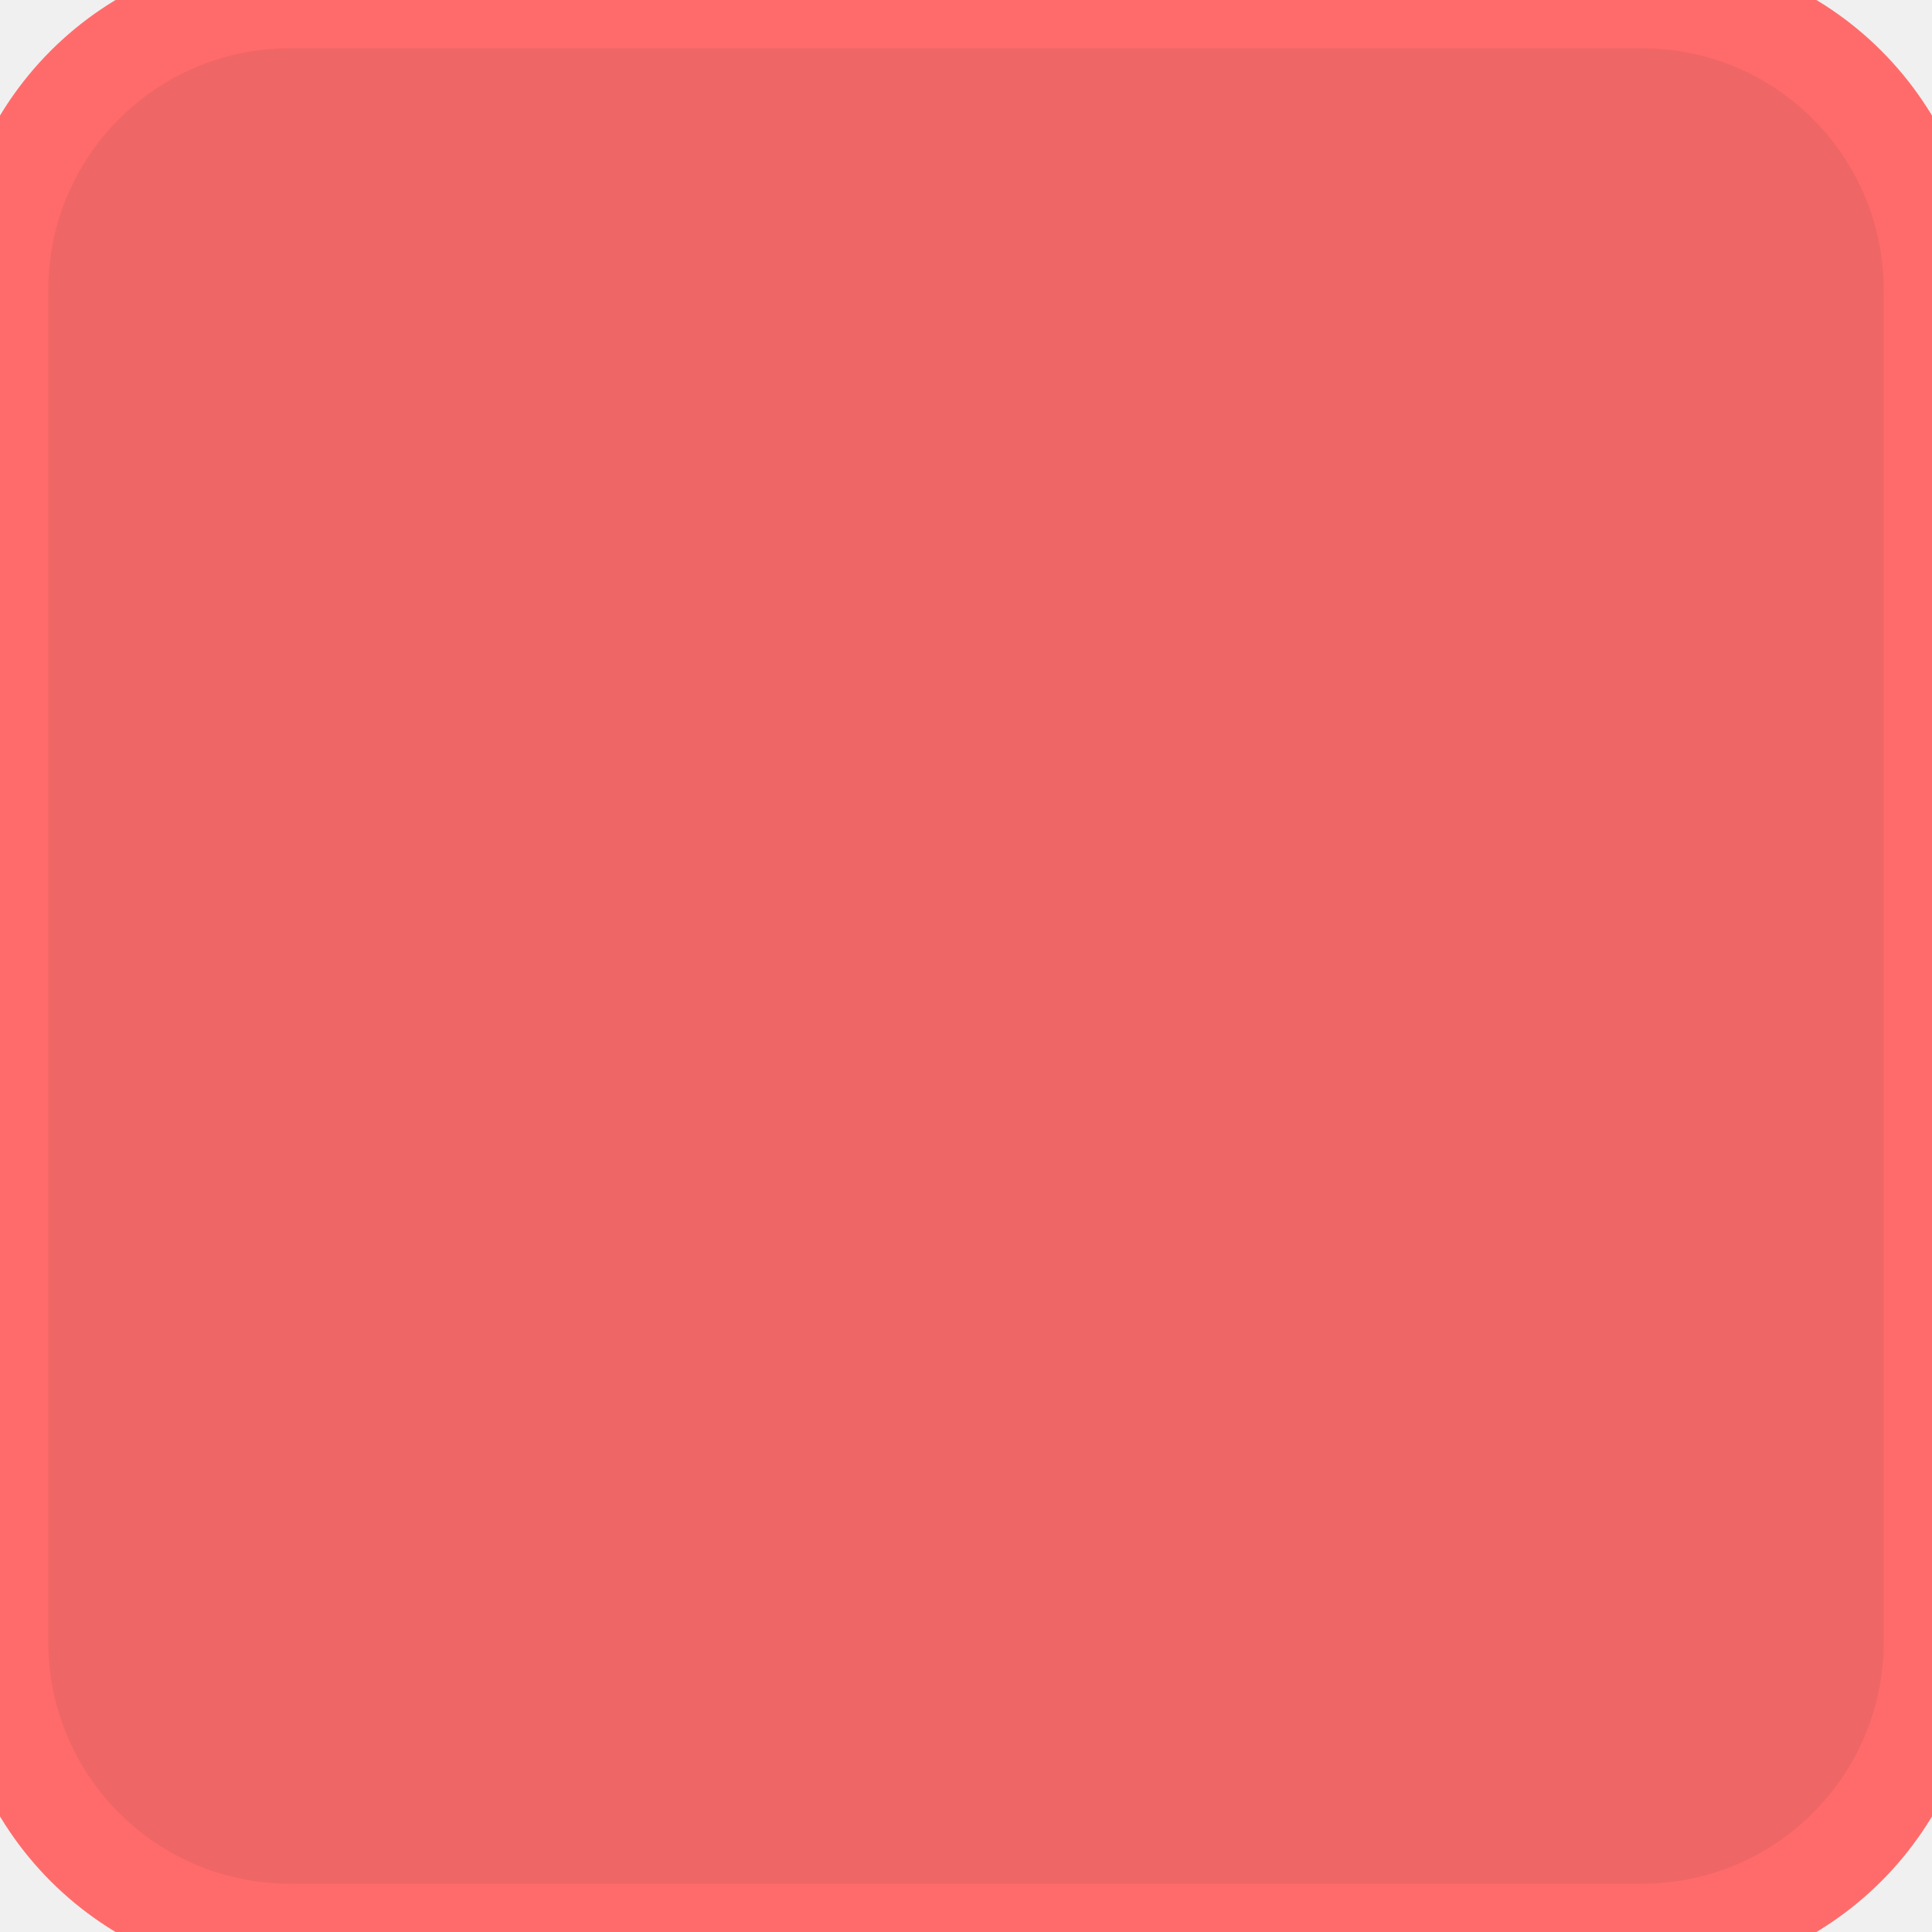
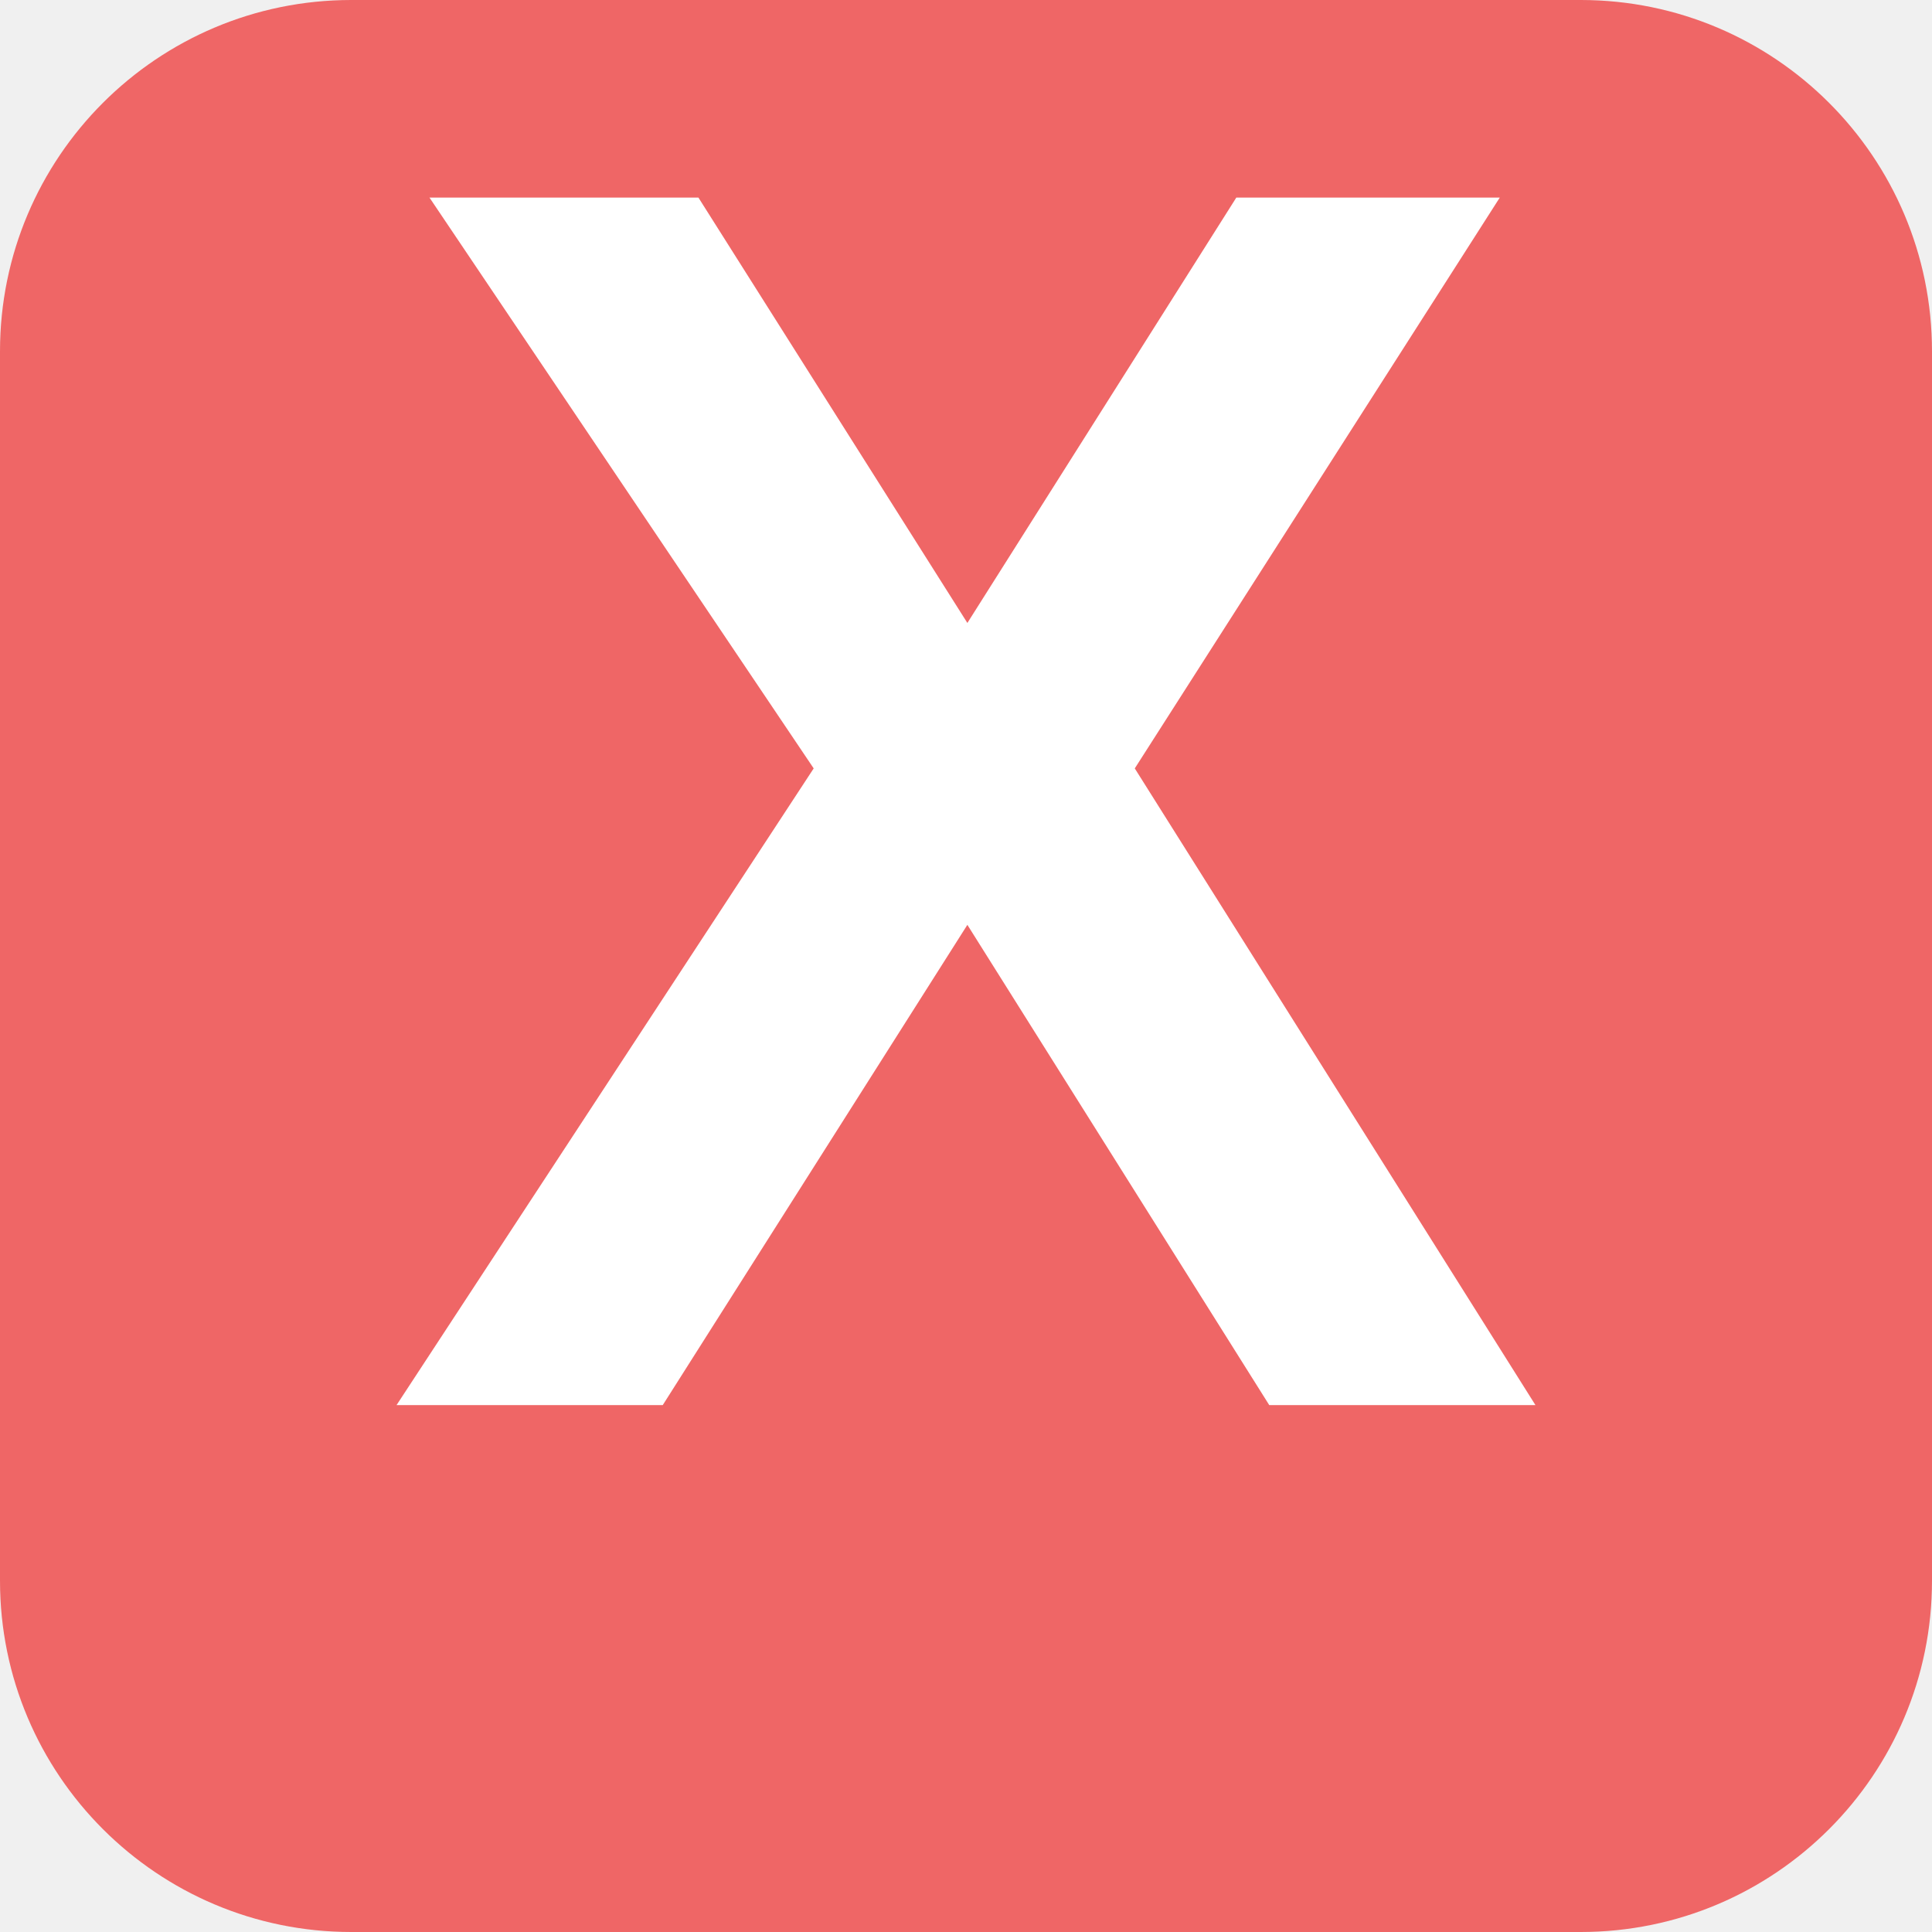
- <svg xmlns="http://www.w3.org/2000/svg" width="20" height="20">
-   <rect x="0" y="0" width="20" height="20" rx="3" fill="#ef4444" opacity="0.8" />
-   <rect x="0" y="0" width="20" height="20" rx="3" fill="none" stroke="#ff6b6b" stroke-width="1" />
+ <svg xmlns="http://www.w3.org/2000/svg" width="11" height="11">
+   <rect width="11" height="11" rx="2" fill="#ef4444" opacity="0.8" />
+   <text x="5.5" y="8" font-family="Arial" font-size="10" font-weight="bold" fill="#ffffff" text-anchor="middle">X</text>
</svg>
